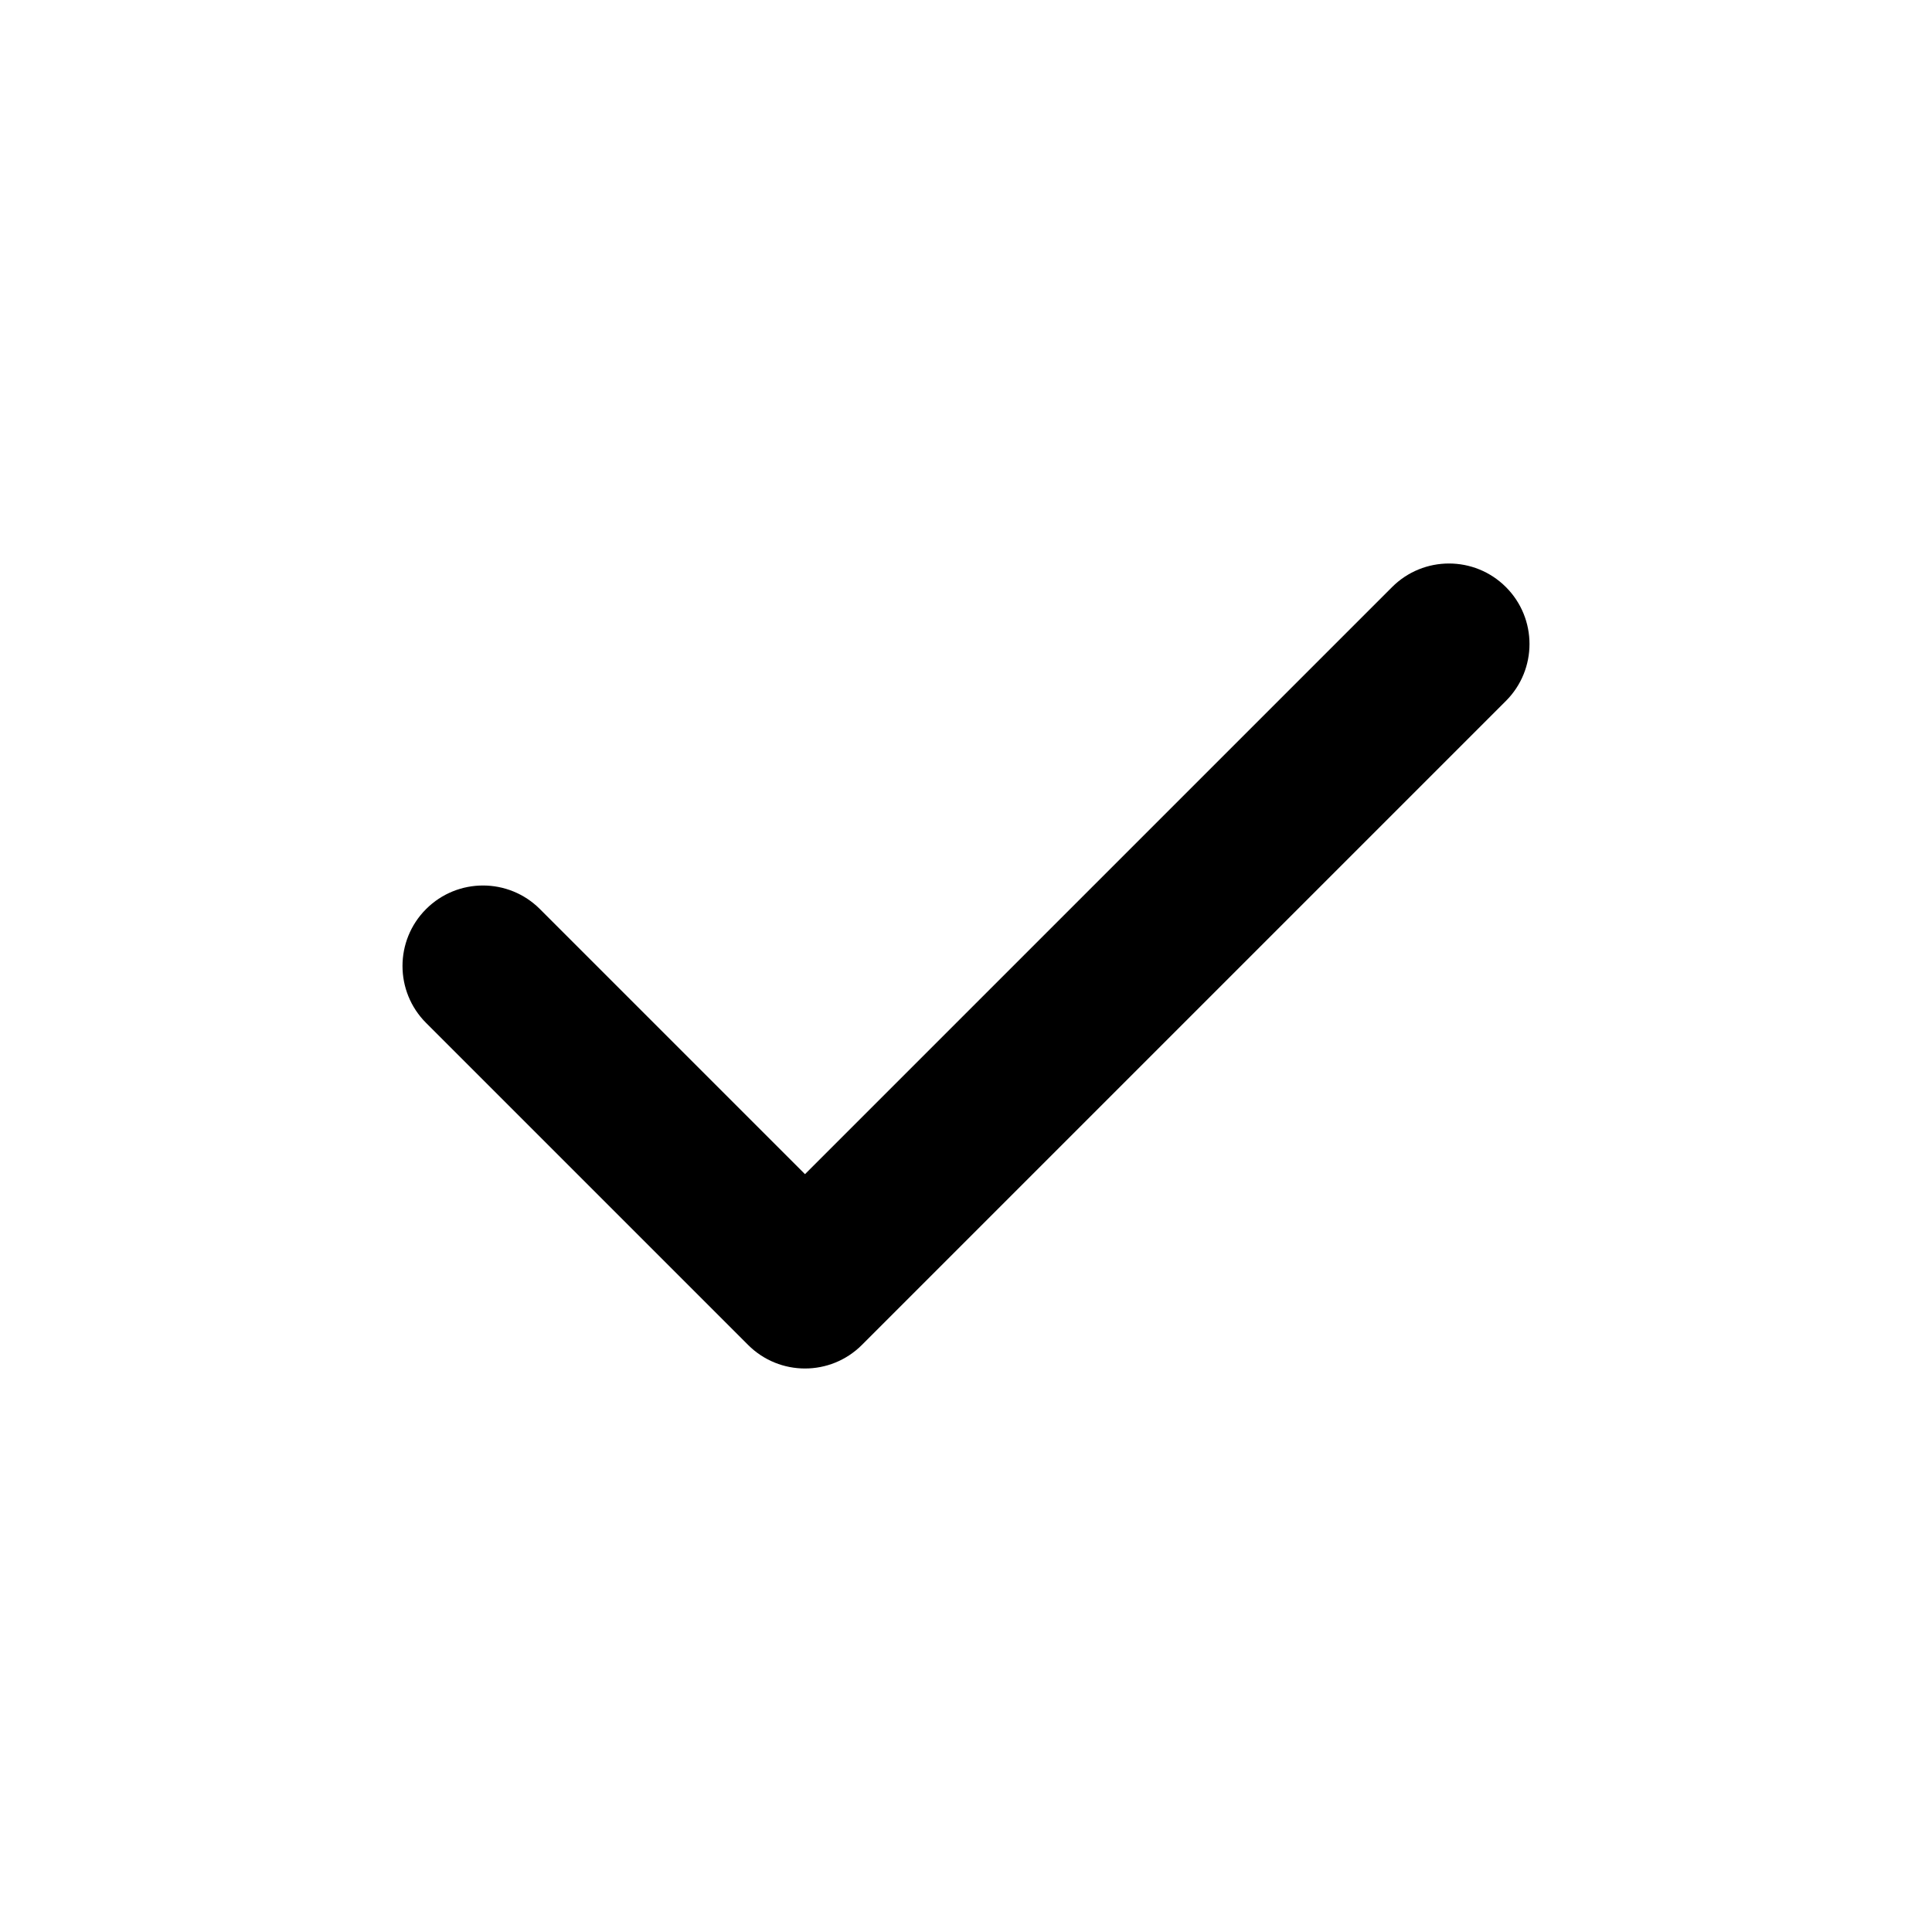
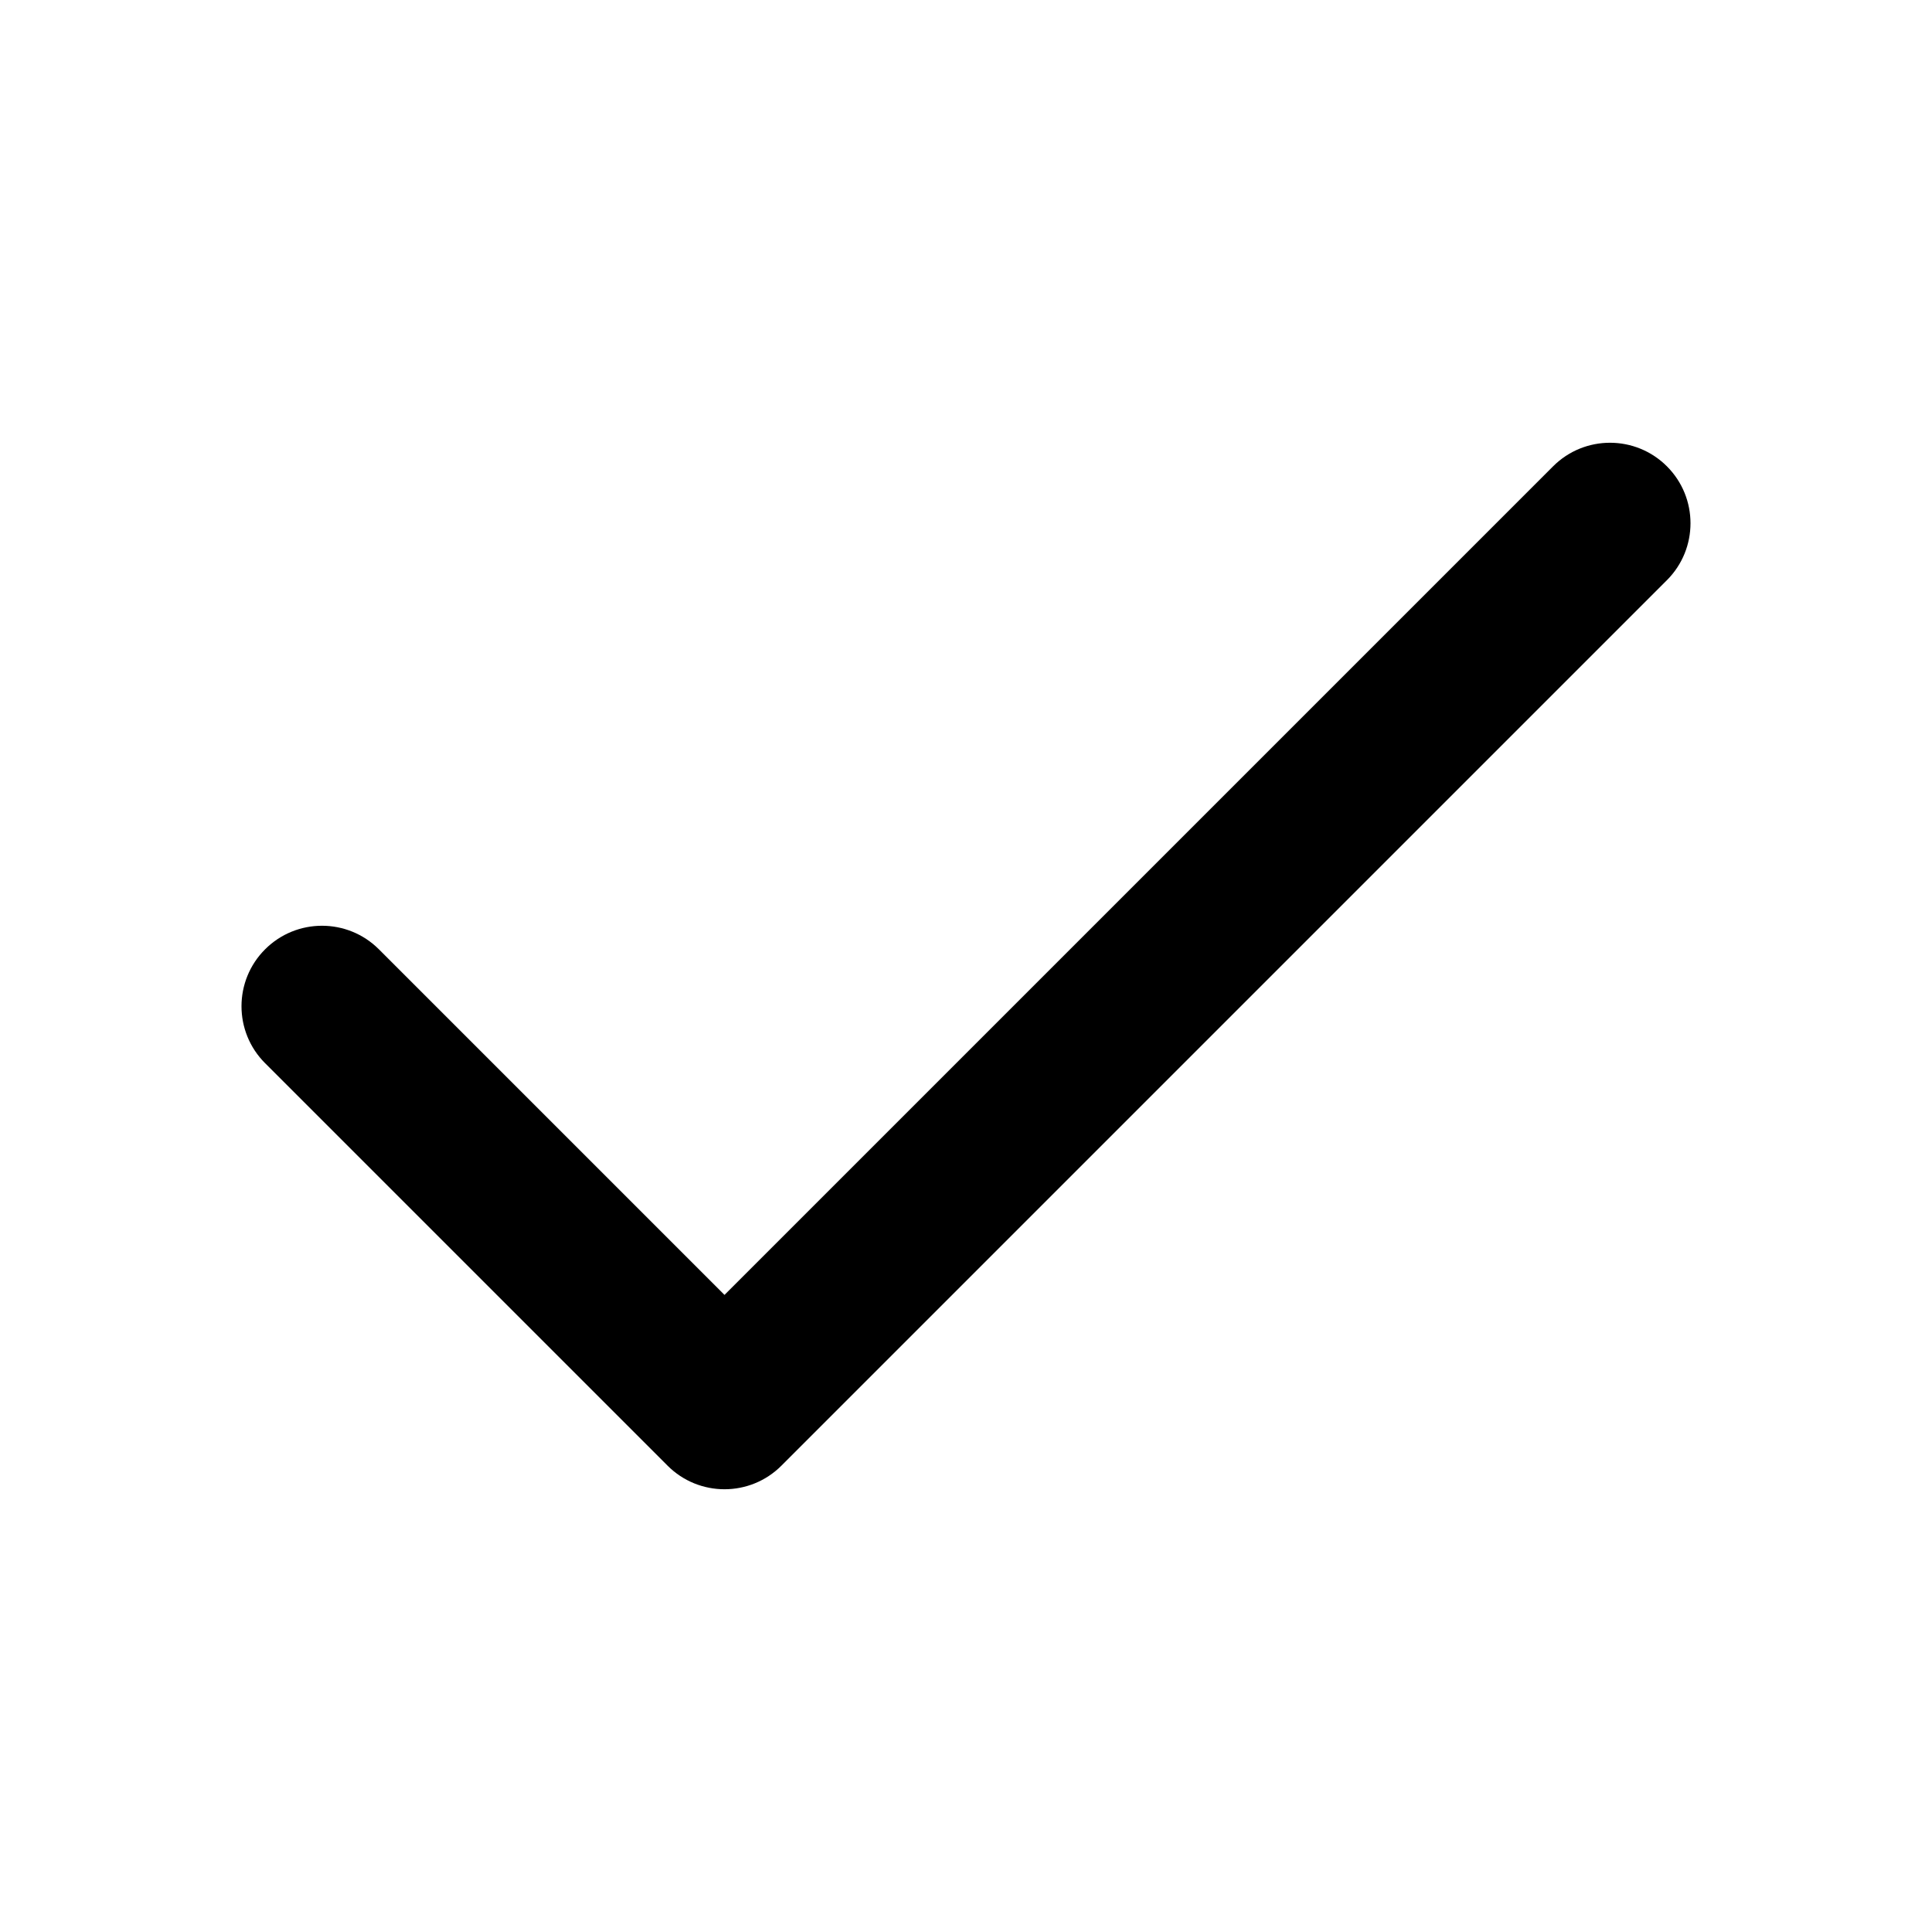
<svg xmlns="http://www.w3.org/2000/svg" viewBox="0 0 512 512">
-   <path fill-rule="evenodd" clip-rule="evenodd" d="M399.085 155.582C407.416 163.913 407.416 177.42 399.085 185.752L228.418 356.418C220.087 364.749 206.579 364.749 198.248 356.418L112.915 271.085C104.584 262.754 104.584 249.246 112.915 240.915C121.246 232.584 134.754 232.584 143.085 240.915L213.333 311.163L368.915 155.582C377.246 147.251 390.754 147.251 399.085 155.582Z" fill="black" />
+   <path fill-rule="evenodd" clip-rule="evenodd" d="M441.752 123.582C450.083 131.913 450.083 145.421 441.752 153.752L207.085 388.418C198.754 396.75 185.246 396.75 176.915 388.418L70.248 281.752C61.917 273.421 61.917 259.913 70.248 251.582C78.58 243.251 92.087 243.251 100.418 251.582L192 343.164L411.582 123.582C419.913 115.251 433.42 115.251 441.752 123.582Z" fill="black" />
</svg>
